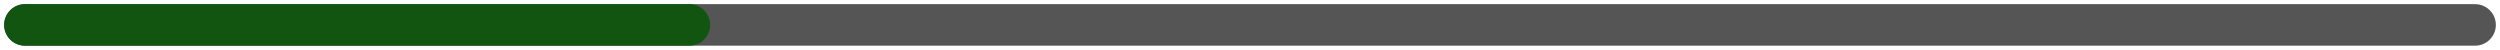
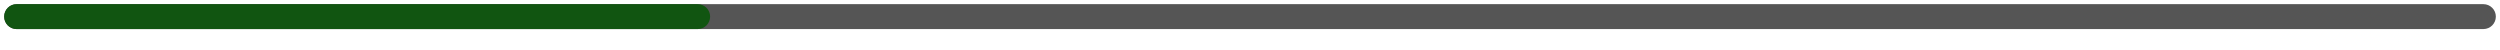
<svg xmlns="http://www.w3.org/2000/svg" width="602" height="12">
-   <rect width="600" height="10" x="1" y="1" rx="5" ry="5" fill="#555" />
-   <rect width="170" height="10" x="1" y="1" rx="5" ry="5" fill="#151" />
+   <rect width="600" height="6" x="1" y="1" rx="3" ry="3" fill="#555" />
+   <rect width="170" height="6" x="1" y="1" rx="3" ry="3" fill="#151" />
</svg>
